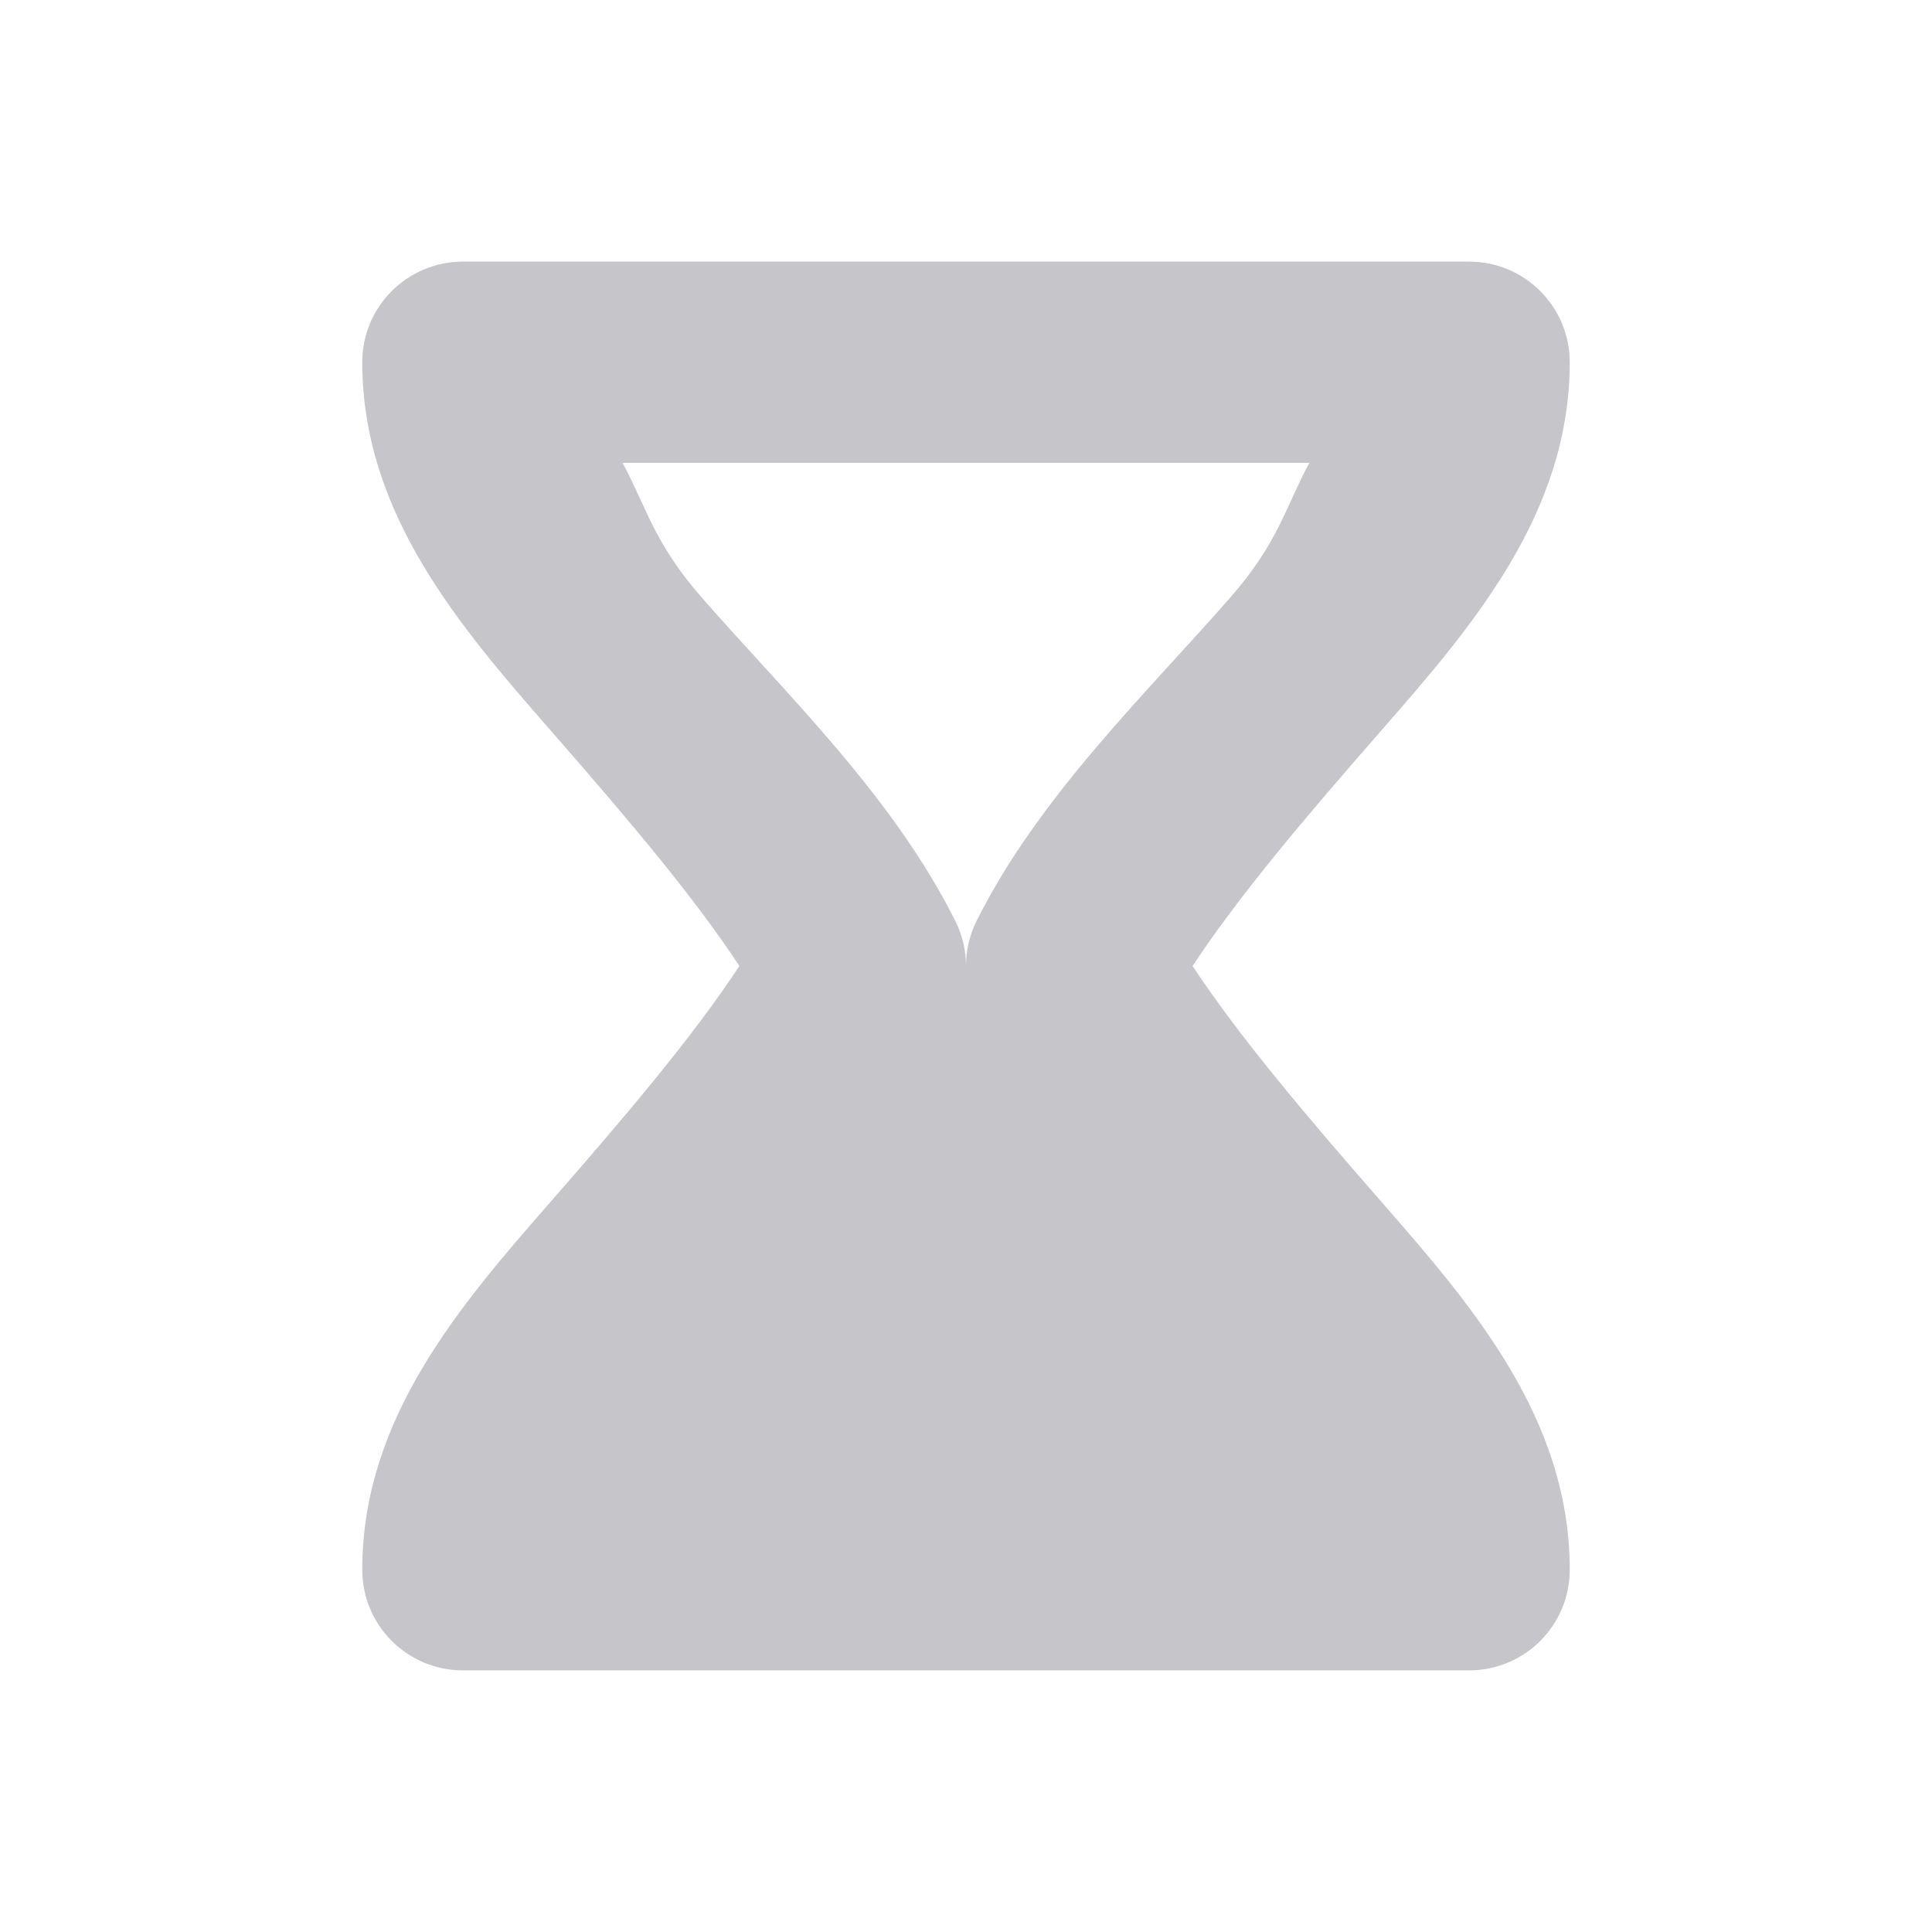
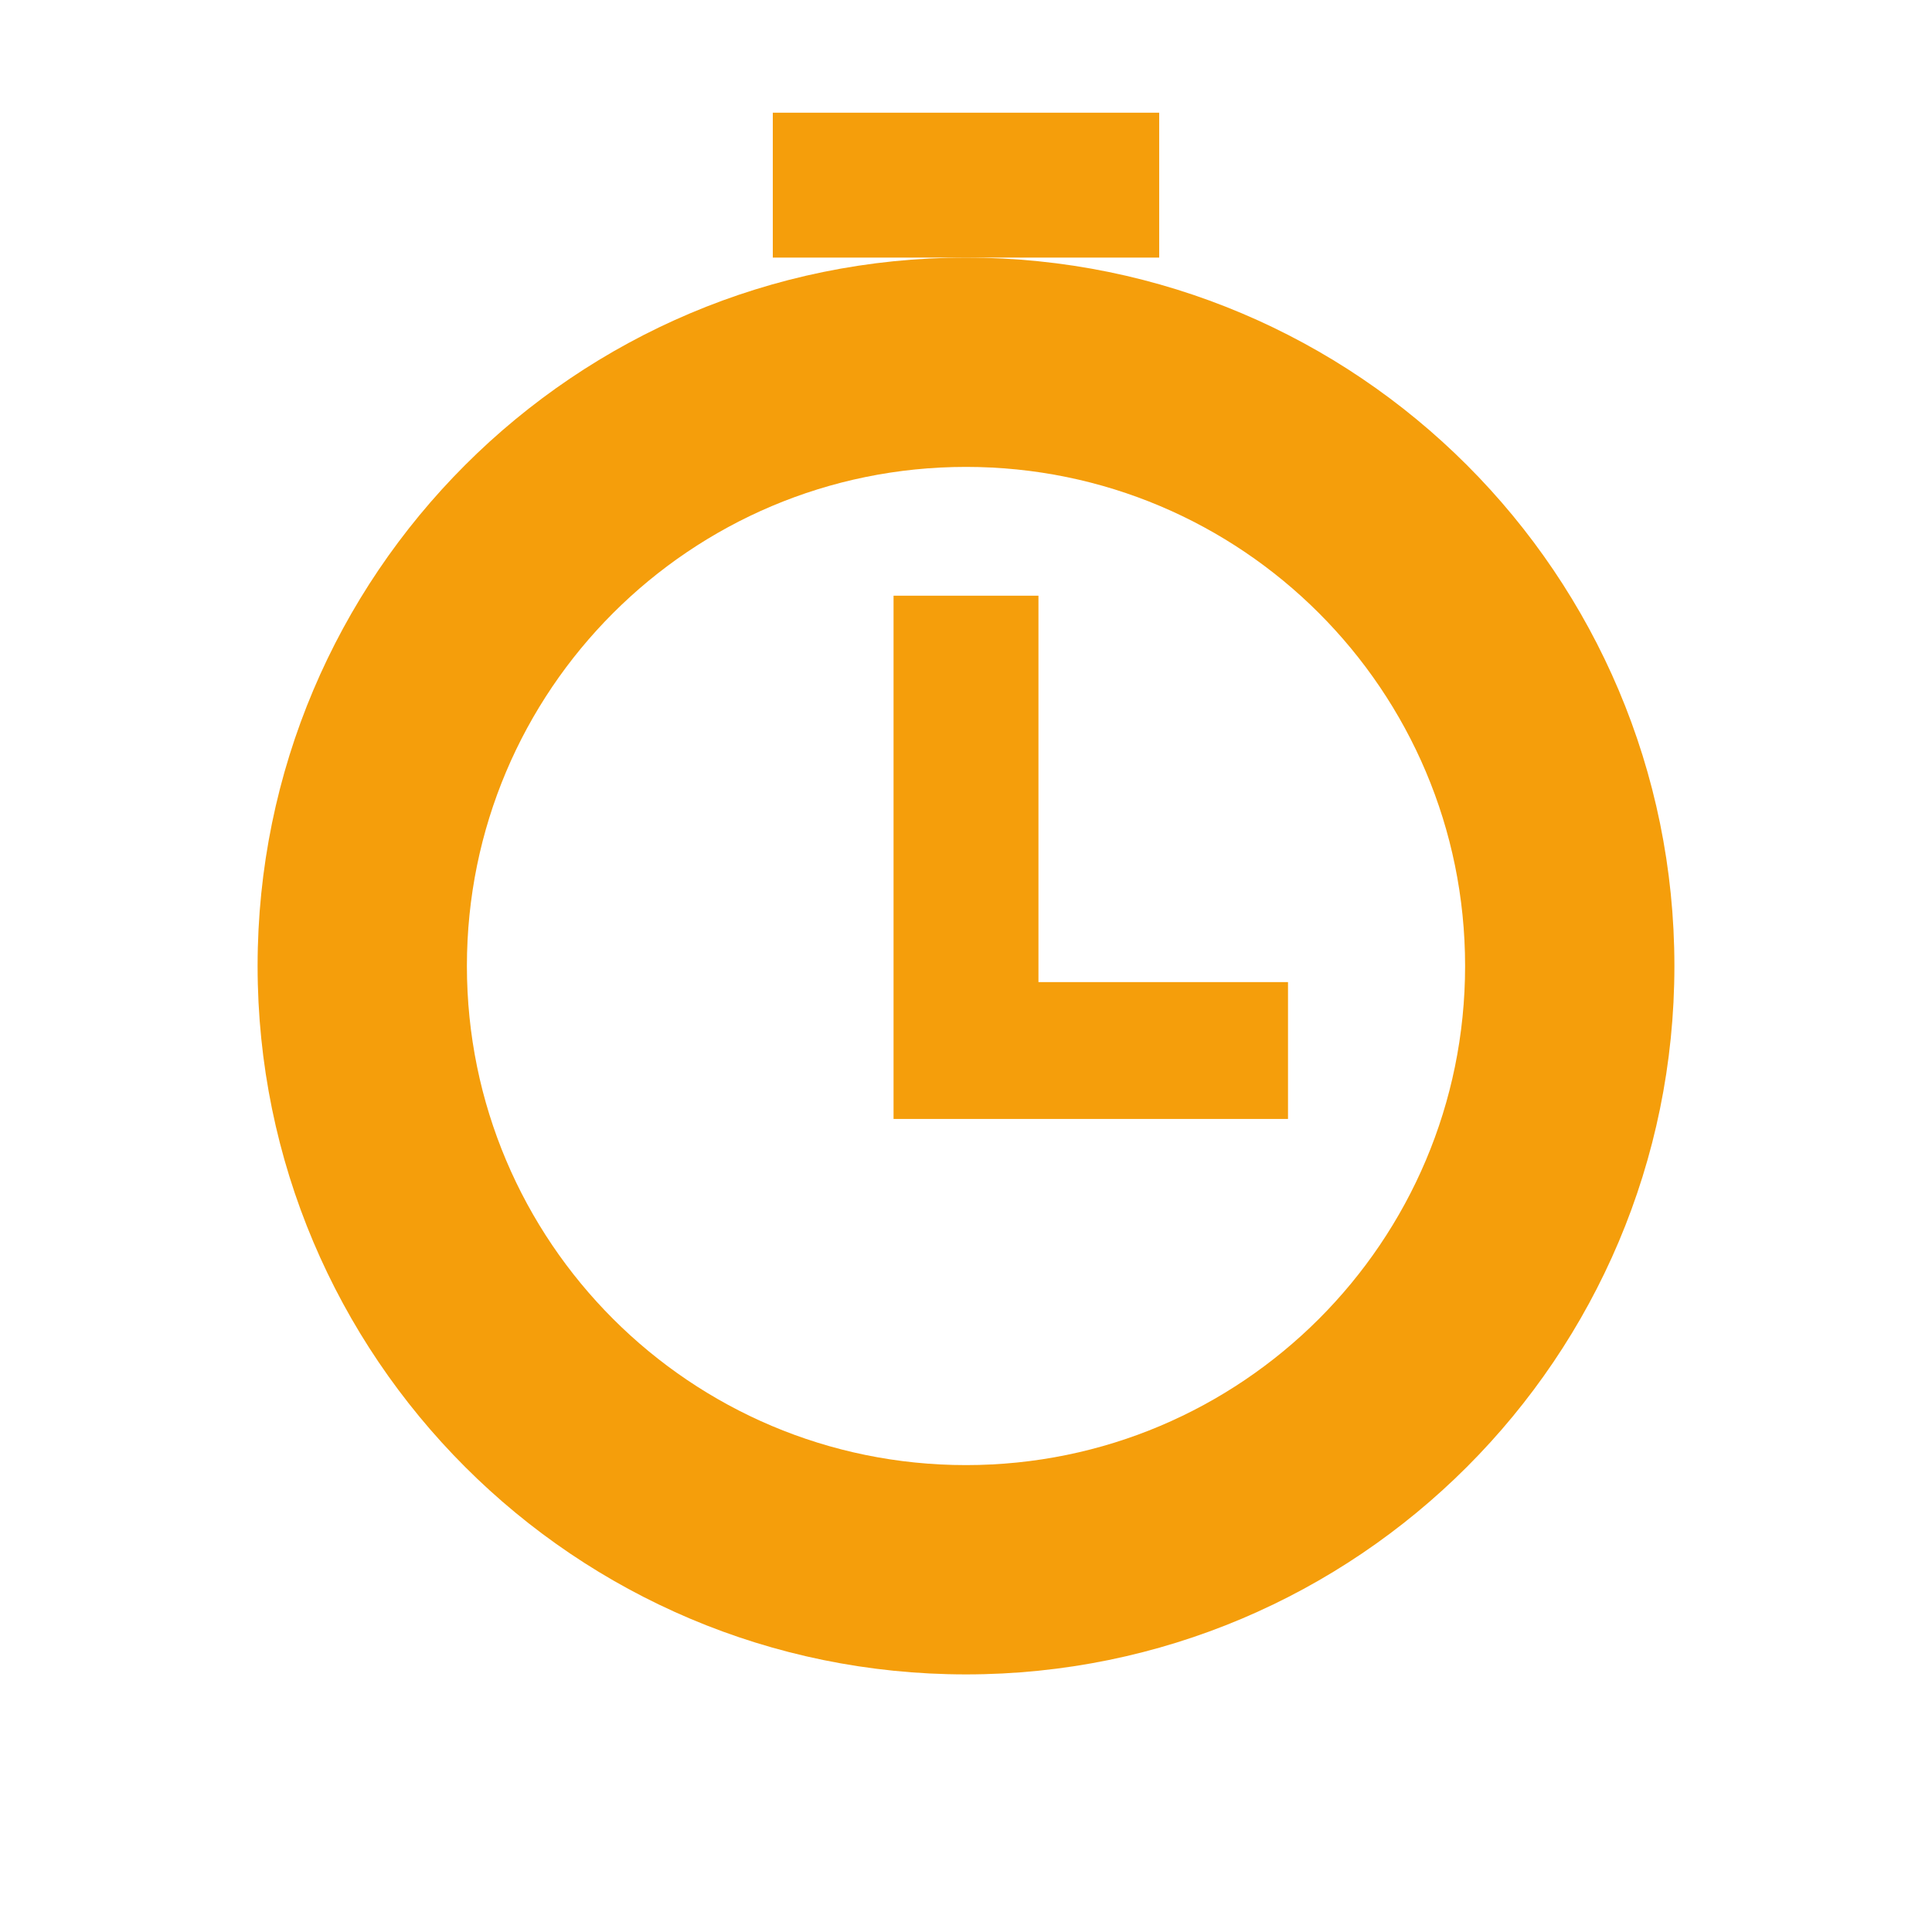
- <svg xmlns="http://www.w3.org/2000/svg" viewBox="0 0 24 24" fill="#c6c6ca">
-   <g transform="translate(2 2) scale(1.25)">
-     <path fill="#c6c6ca" d="M3 1a1 1 0 0 0-1 1c0 1.5.967 2.625 1.873 3.66.76.87 1.416 1.643 1.875 2.34-.459.697-1.114 1.472-1.875 2.342C2.967 11.377 2 12.5 2 14a1 1 0 0 0 1 1h10a1 1 0 0 0 1-1c0-1.5-.967-2.623-1.873-3.658-.76-.87-1.416-1.645-1.875-2.342.459-.697 1.114-1.47 1.875-2.34C13.033 4.625 14 3.5 14 2a1 1 0 0 0-1-1zm8.412 2c-.238.44-.305.79-.789 1.342-.844.964-1.898 1.972-2.518 3.21A1 1 0 0 0 8 8a1 1 0 0 0-.106-.447c-.619-1.239-1.673-2.247-2.517-3.211-.484-.553-.551-.901-.79-1.342z" />
-   </g>
+ <svg xmlns="http://www.w3.org/2000/svg" viewBox="0 0 24 24">
+   <path fill="#f59e0b" fill-rule="evenodd" d="M12 3.2A8.8 8.8 0 1 1 12 20.8A8.8 8.8 0 0 1 12 3.2ZM12 5.8A6.2 6.2 0 1 0 12 18.2A6.2 6.2 0 0 0 12 5.8Z" />
+   <path fill="#f59e0b" d="M9.6 1.4H14.4V3.2H9.6Z" />
+   <path fill="#f59e0b" d="M11.1 7.4H12.9V12.2H16V13.9H11.1Z" />
</svg>
